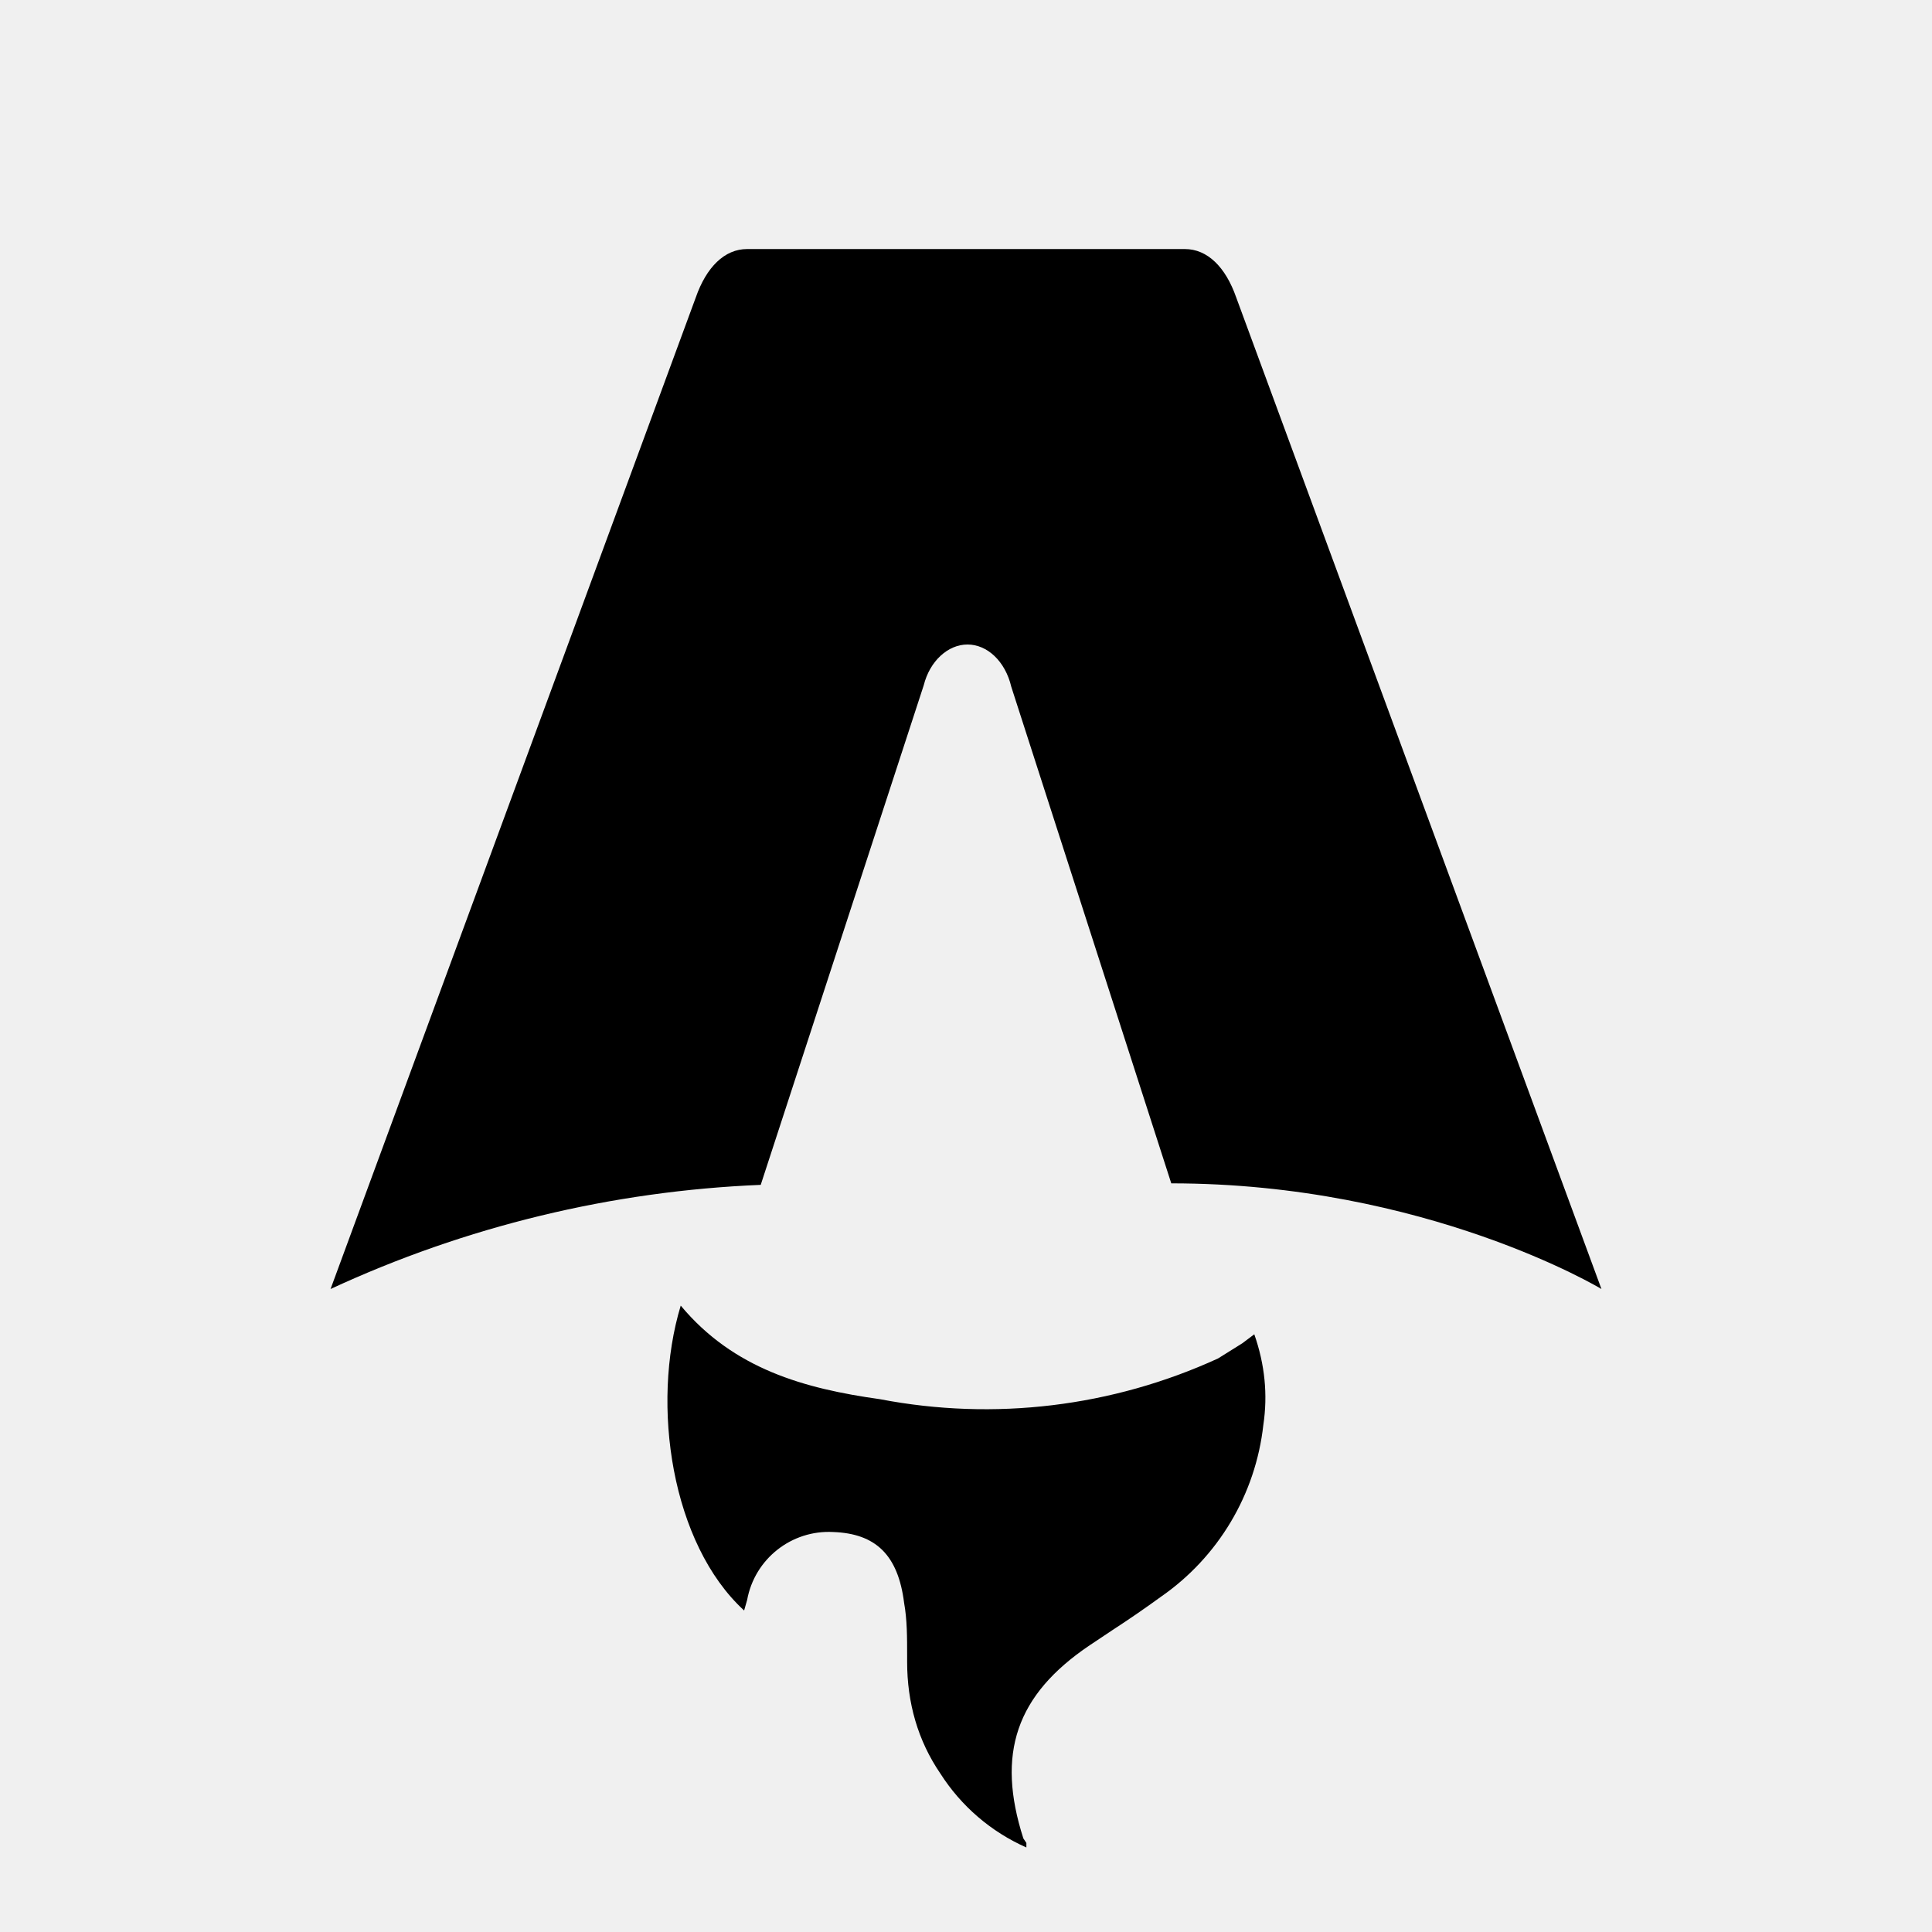
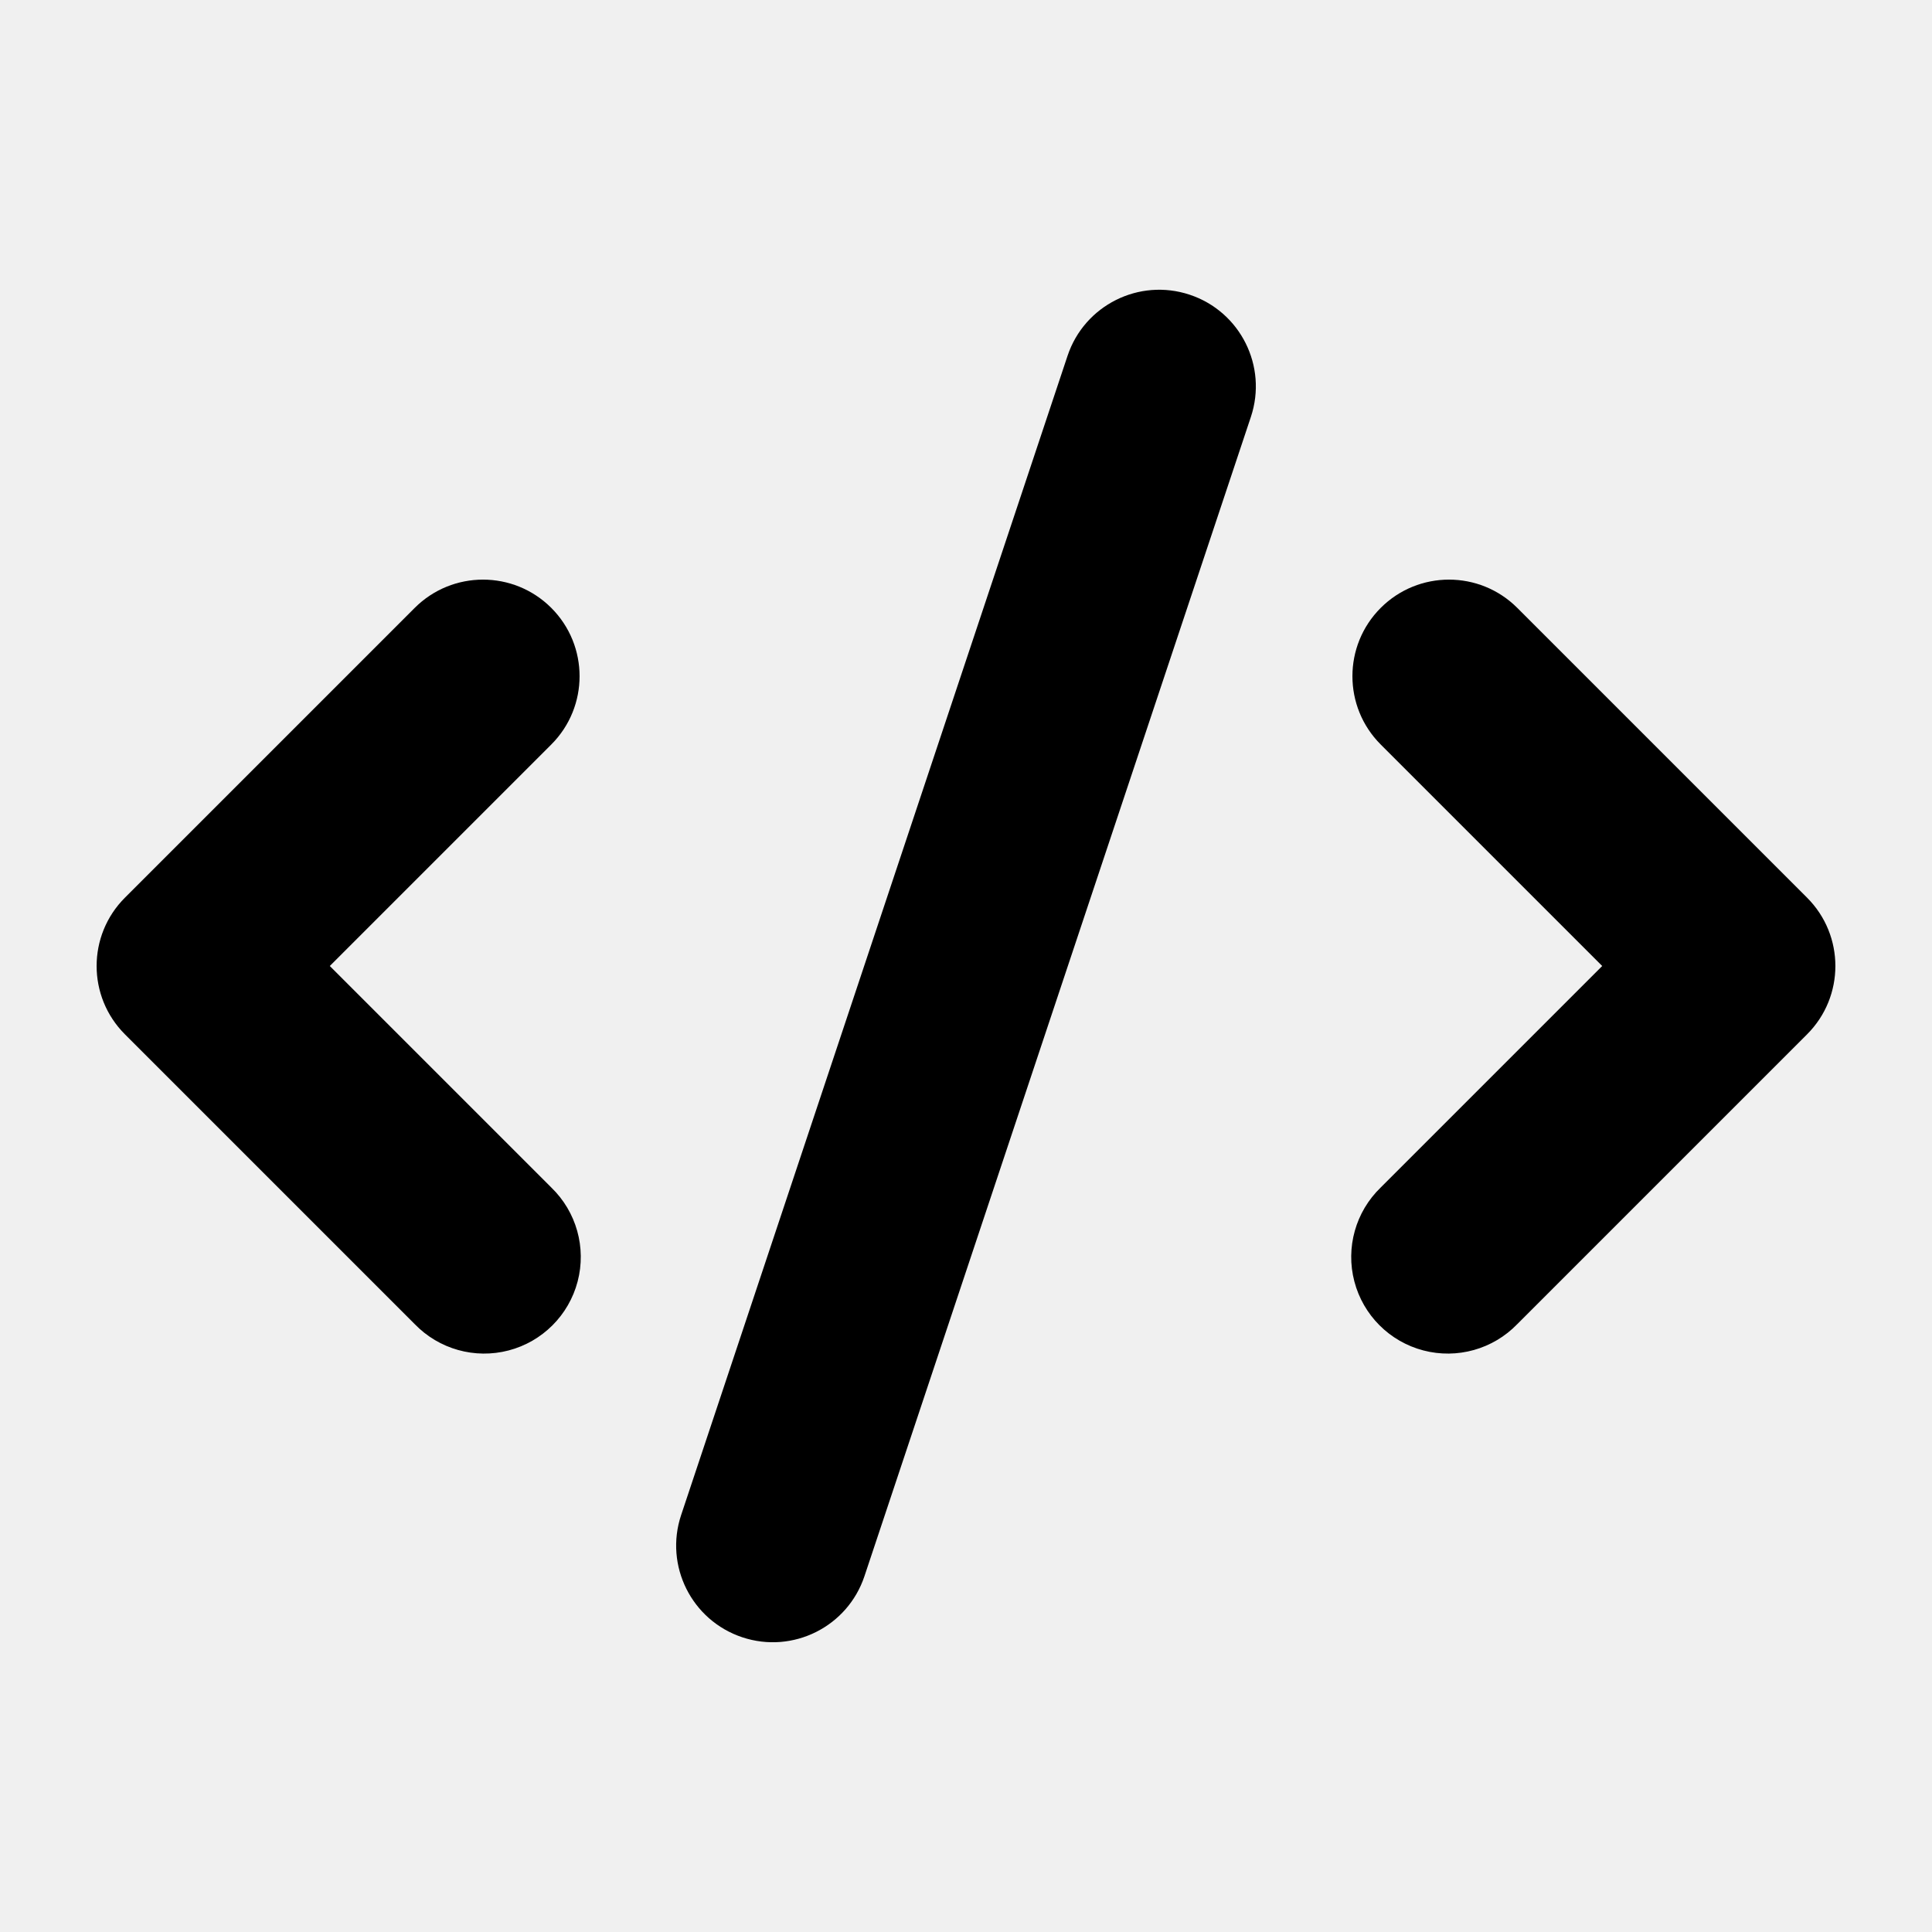
- <svg xmlns="http://www.w3.org/2000/svg" fill="none" viewBox="0 0 128 128">
-   <path d="M50.4 78.5a75.1 75.1 0 0 0-28.5 6.9l24.2-65.7c.7-2 1.9-3.2 3.4-3.2h29c1.5 0 2.7 1.2 3.4 3.2l24.2 65.7s-11.6-7-28.5-7L67 45.5c-.4-1.7-1.6-2.8-2.9-2.8-1.3 0-2.5 1.1-2.9 2.7L50.4 78.5Zm-1.1 28.2Zm-4.2-20.2c-2 6.6-.6 15.8 4.2 20.2a17.5 17.5 0 0 1 .2-.7 5.5 5.5 0 0 1 5.7-4.5c2.8.1 4.3 1.5 4.7 4.7.2 1.1.2 2.3.2 3.5v.4c0 2.7.7 5.2 2.2 7.4a13 13 0 0 0 5.7 4.9v-.3l-.2-.3c-1.8-5.6-.5-9.5 4.4-12.8l1.5-1a73 73 0 0 0 3.2-2.2 16 16 0 0 0 6.8-11.4c.3-2 .1-4-.6-6l-.8.6-1.6 1a37 37 0 0 1-22.4 2.7c-5-.7-9.7-2-13.2-6.2Z" />
+ <svg xmlns="http://www.w3.org/2000/svg" viewBox="0 0 20 20">
+   <path fill-rule="evenodd" d="M12.316 3.051a1 1 0 01.633 1.265l-4 12a1 1 0 11-1.898-.632l4-12a1 1 0 011.265-.633zM5.707 6.293a1 1 0 010 1.414L3.414 10l2.293 2.293a1 1 0 11-1.414 1.414l-3-3a1 1 0 010-1.414l3-3a1 1 0 011.414 0zm8.586 0a1 1 0 011.414 0l3 3a1 1 0 010 1.414l-3 3a1 1 0 11-1.414-1.414L16.586 10l-2.293-2.293a1 1 0 010-1.414z" clip-rule="evenodd" />
  <style>
        path { fill: #000; }
        @media (prefers-color-scheme: dark) {
            path { fill: #FFF; }
        }
    </style>
</svg>
